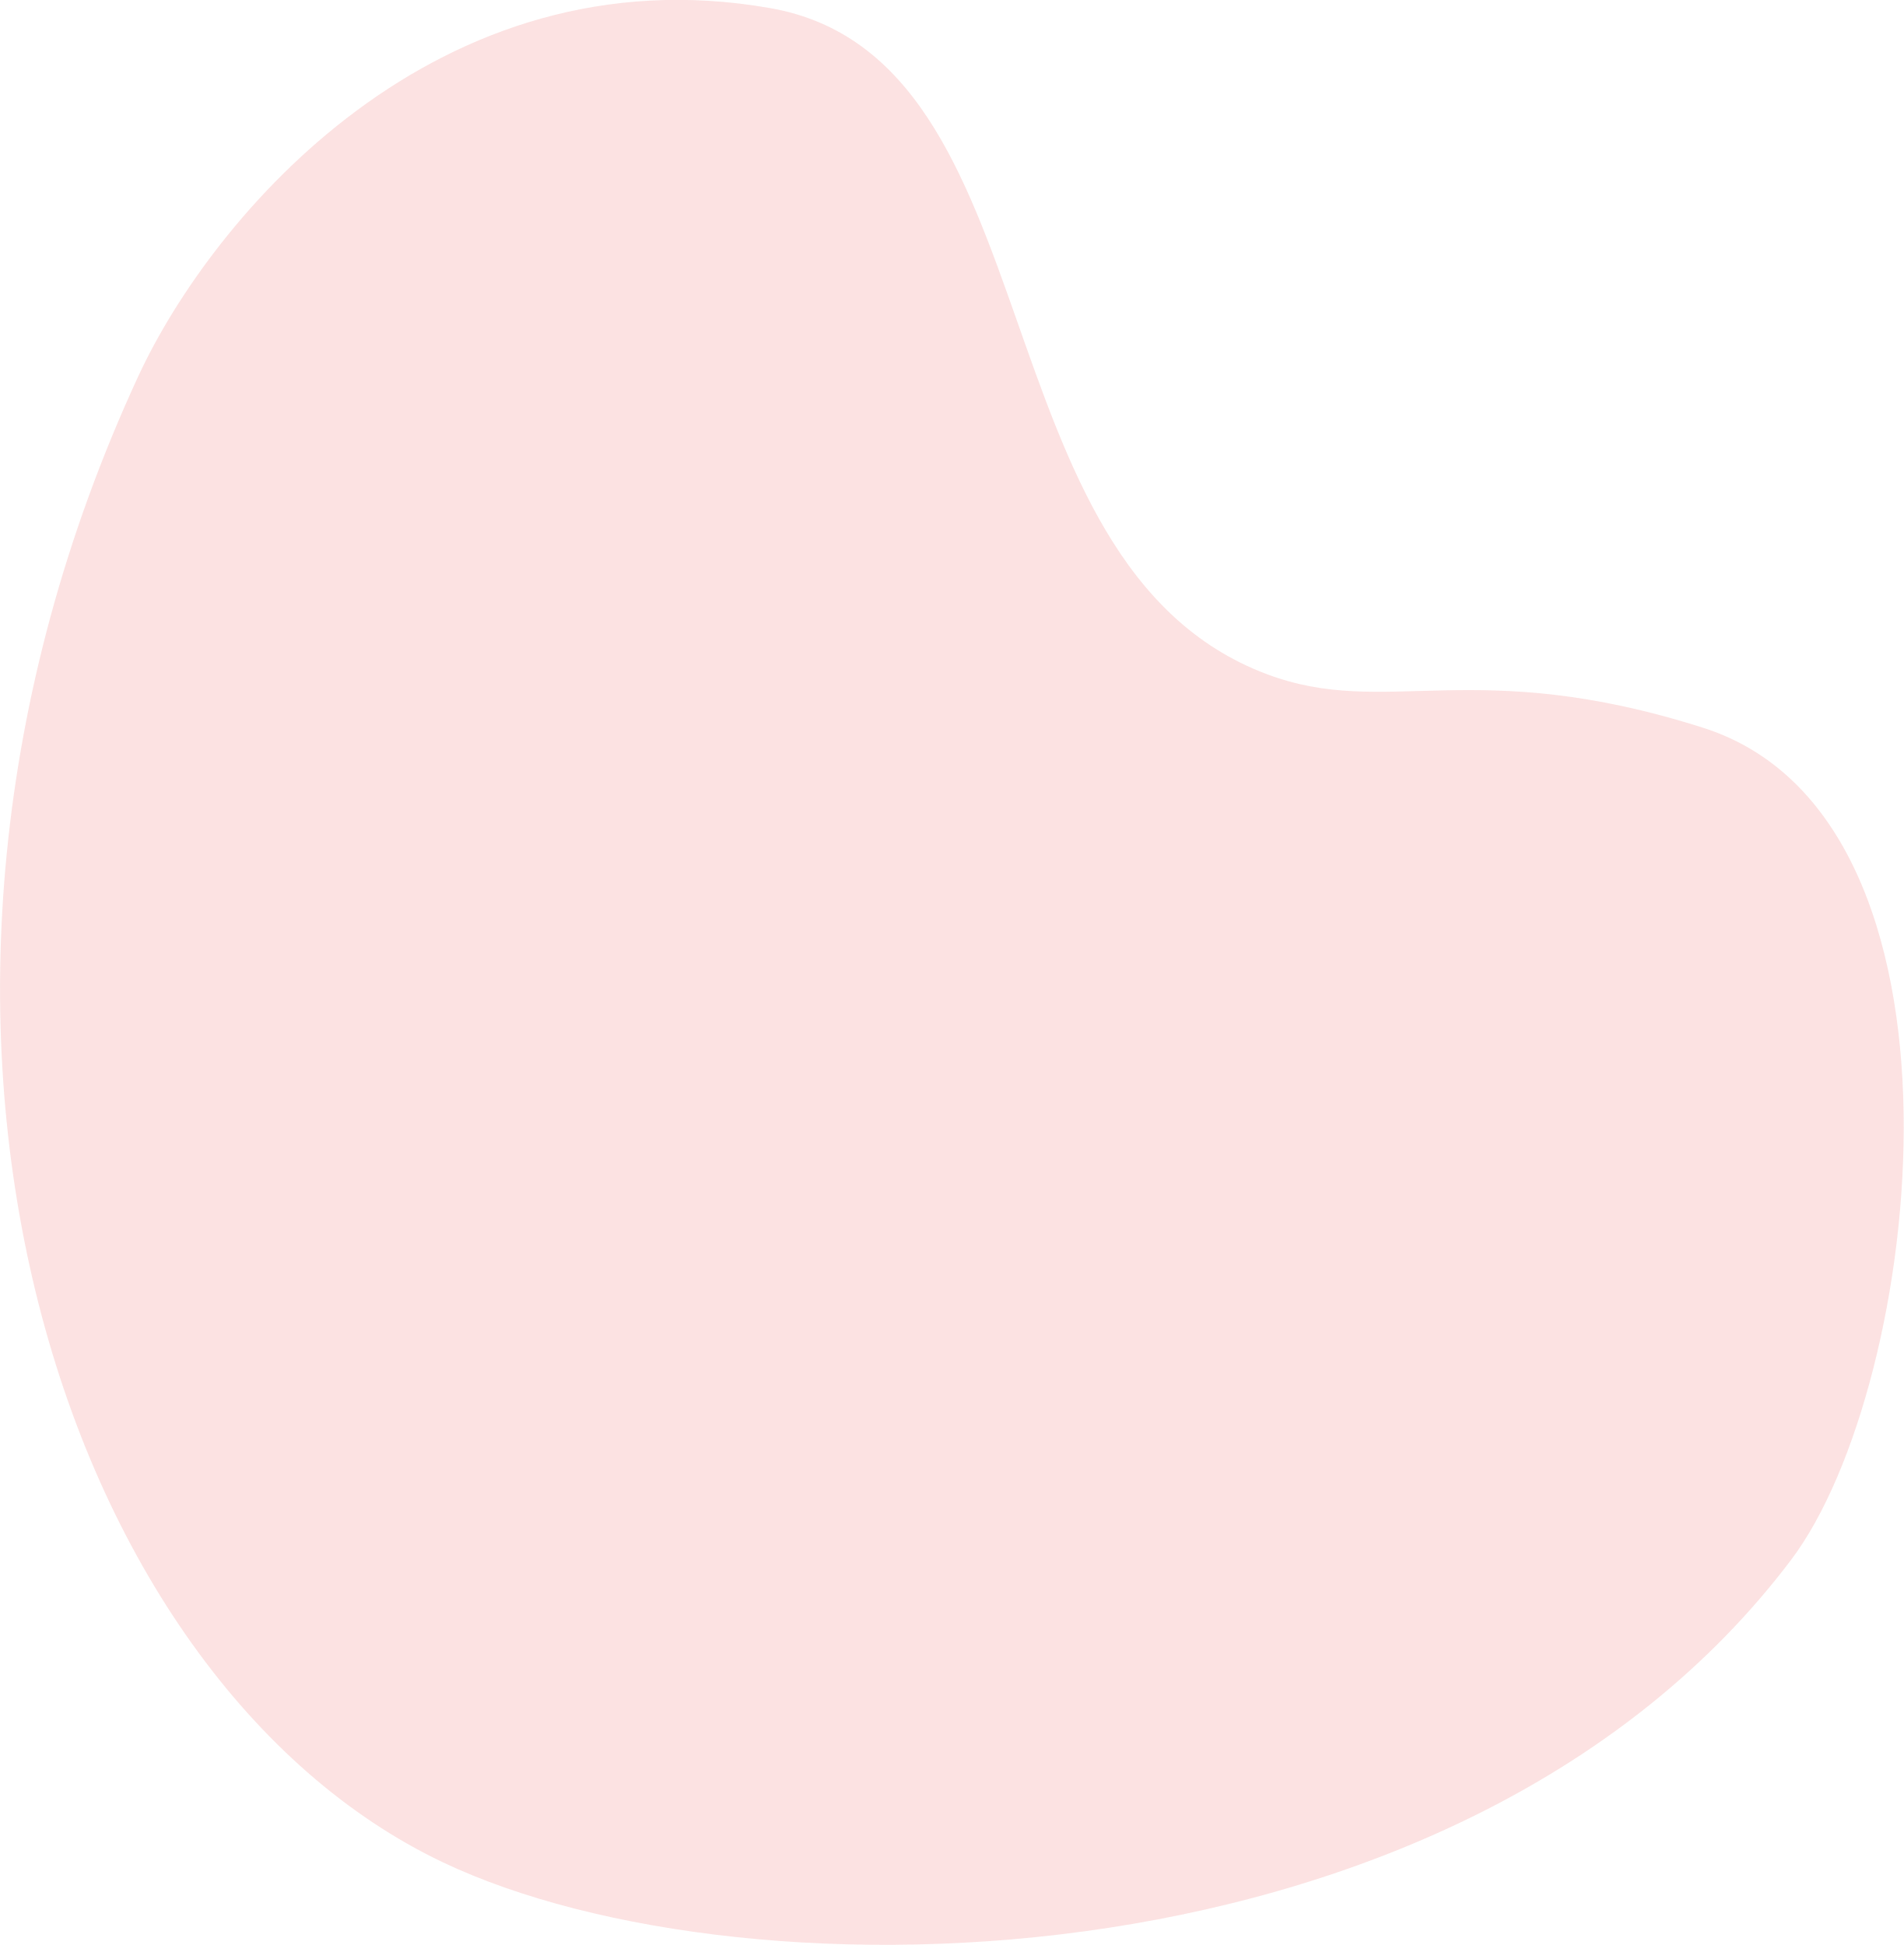
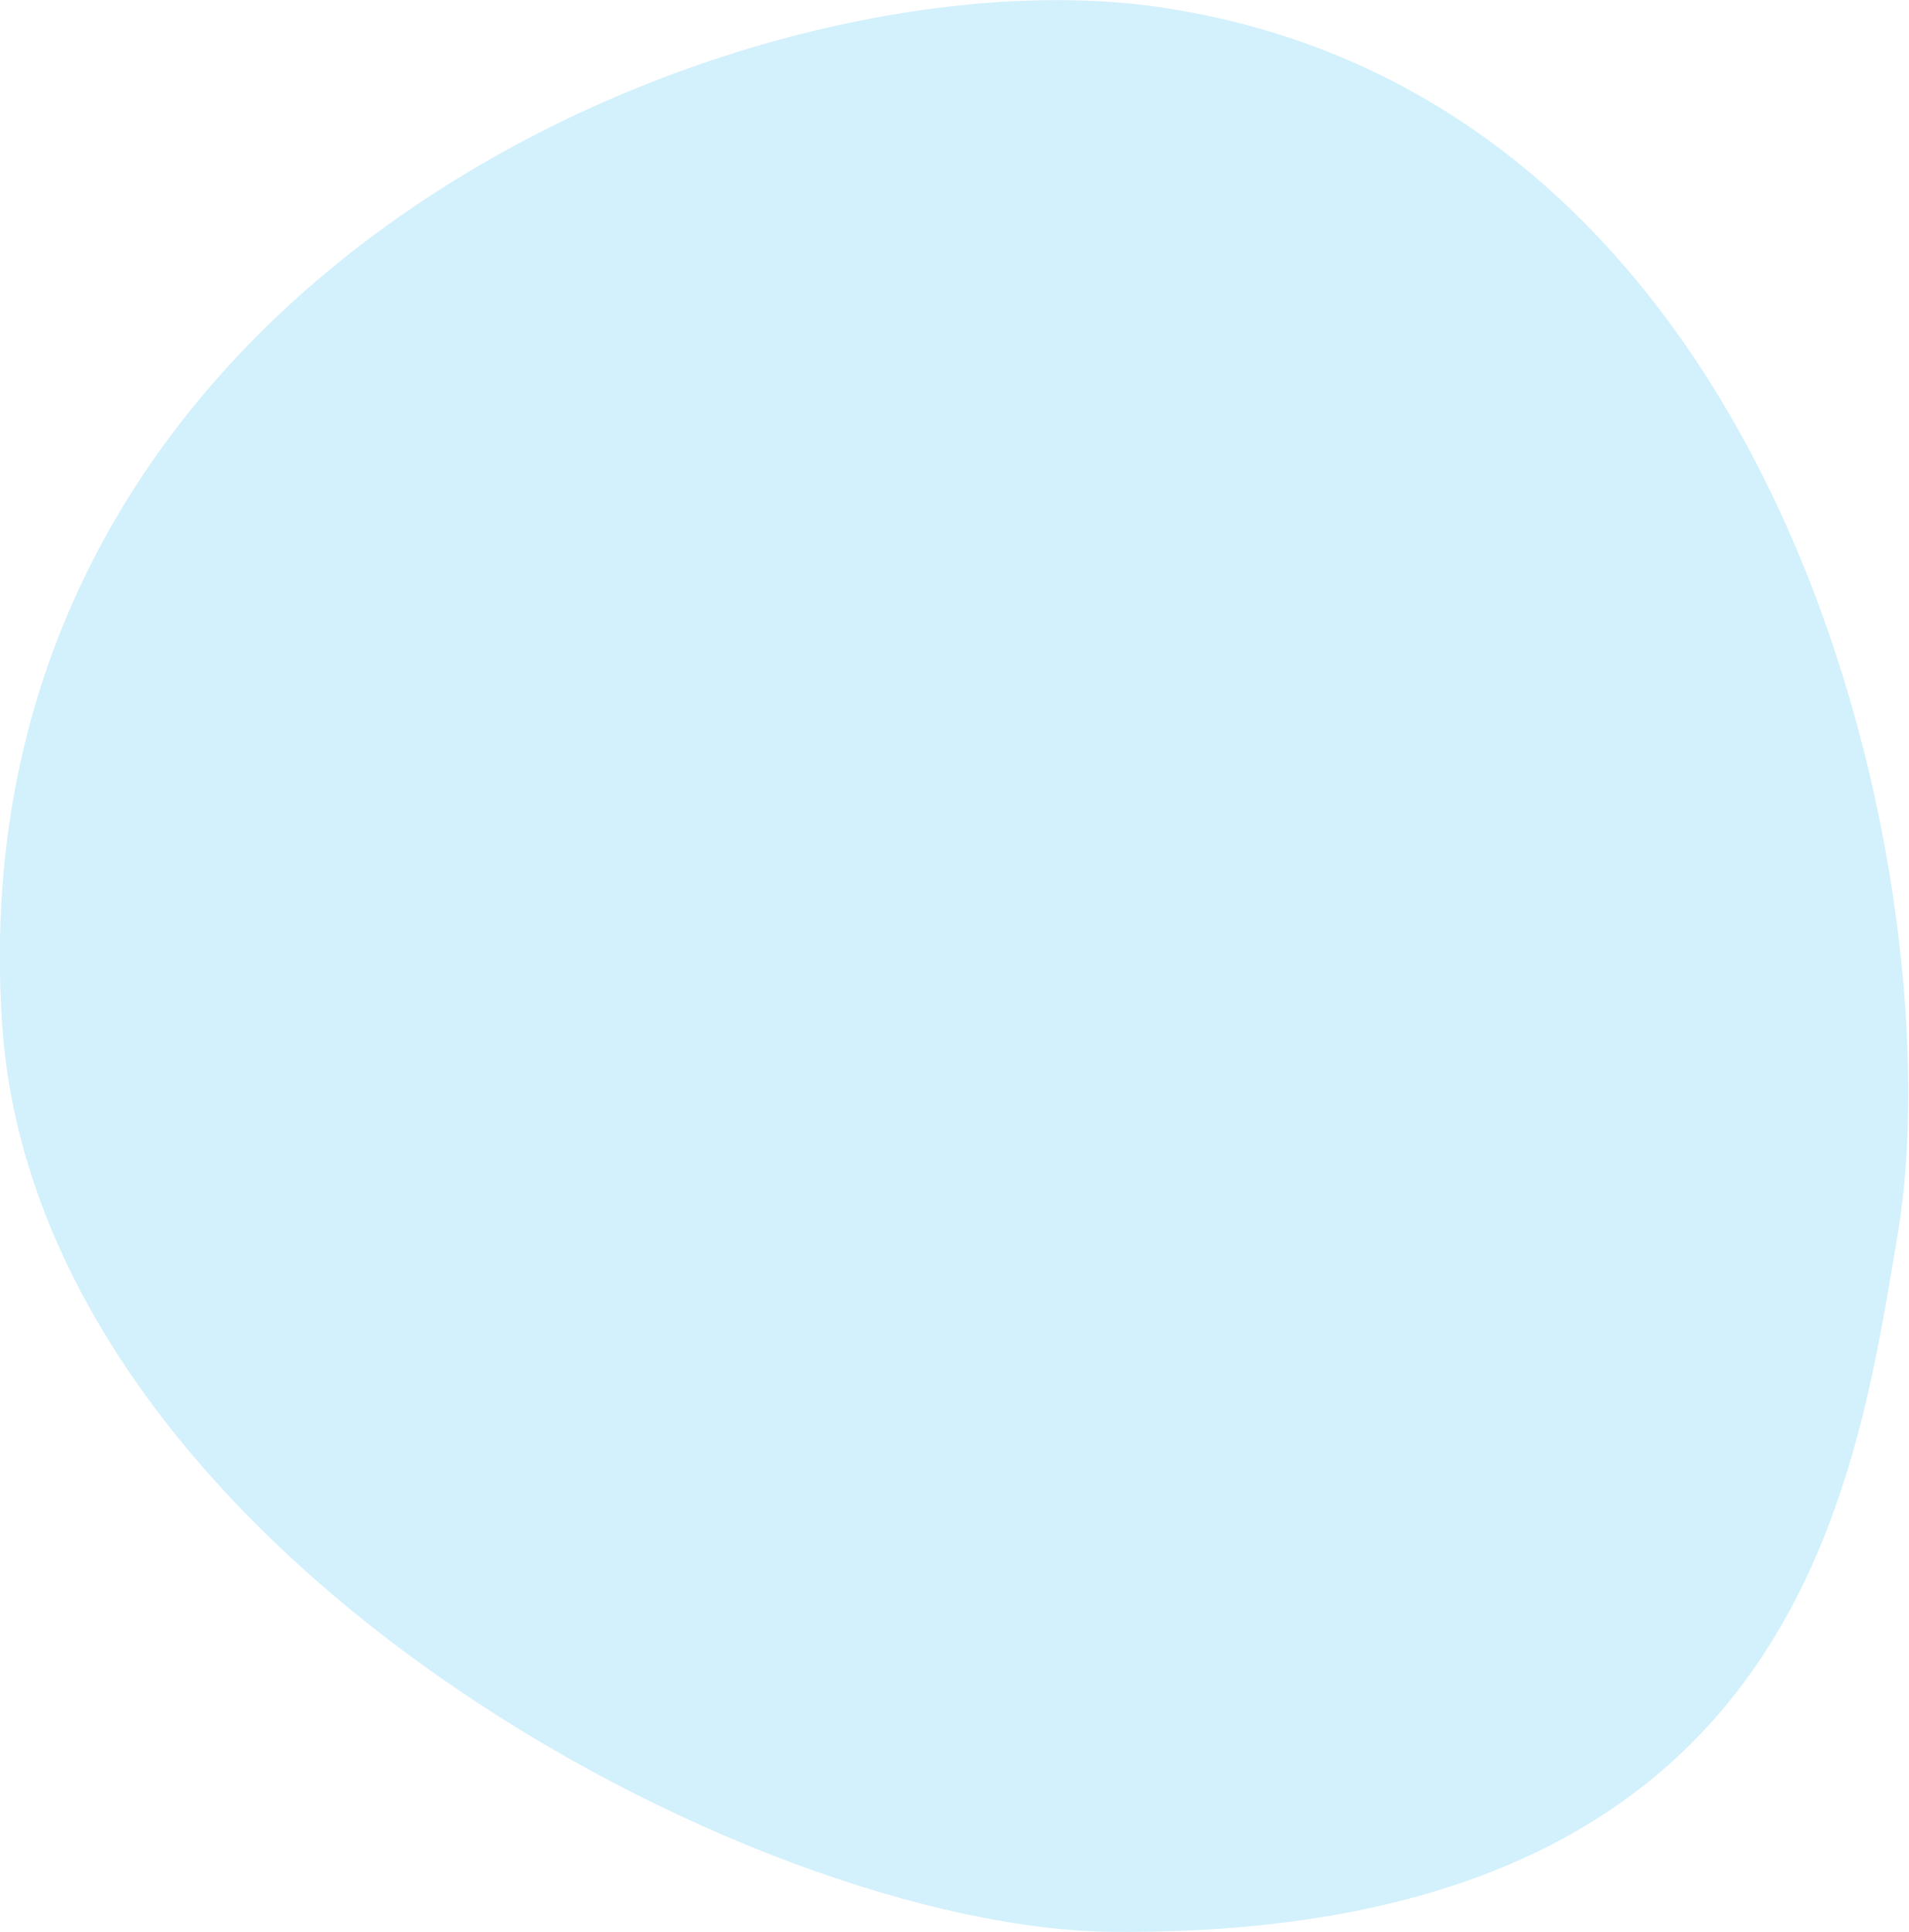
- <svg xmlns="http://www.w3.org/2000/svg" width="414" height="423" viewBox="0 0 414 423">
+ <svg xmlns="http://www.w3.org/2000/svg" width="81" height="82" viewBox="0 0 81 82">
  <g>
-     <g opacity=".68">
-       <path fill="#fad5d4" d="M30.048 81.871C46.133 47.07 95.023-10.933 167.453 1.757c62.479 10.946 44.25 120.878 108.015 144.857 26.012 9.782 44.831-4.26 94.872 11.66 62.009 19.729 47.89 142.86 19.165 180.936-71.063 94.198-226.948 97.345-293.256 65.779C13.013 365.363-34.48 221.485 30.048 81.87z" />
+     <g opacity=".3">
+       <path fill="#6dcff6" d="M.091 43.475C-2.056 11.543 31.786-2.325 49.342.323c26.929 4.062 33.591 37.948 31.19 52.099-1.807 10.645-4.234 29.764-33.241 29.574-15.403-.102-45.7-16.232-47.2-38.52z" />
    </g>
  </g>
</svg>
